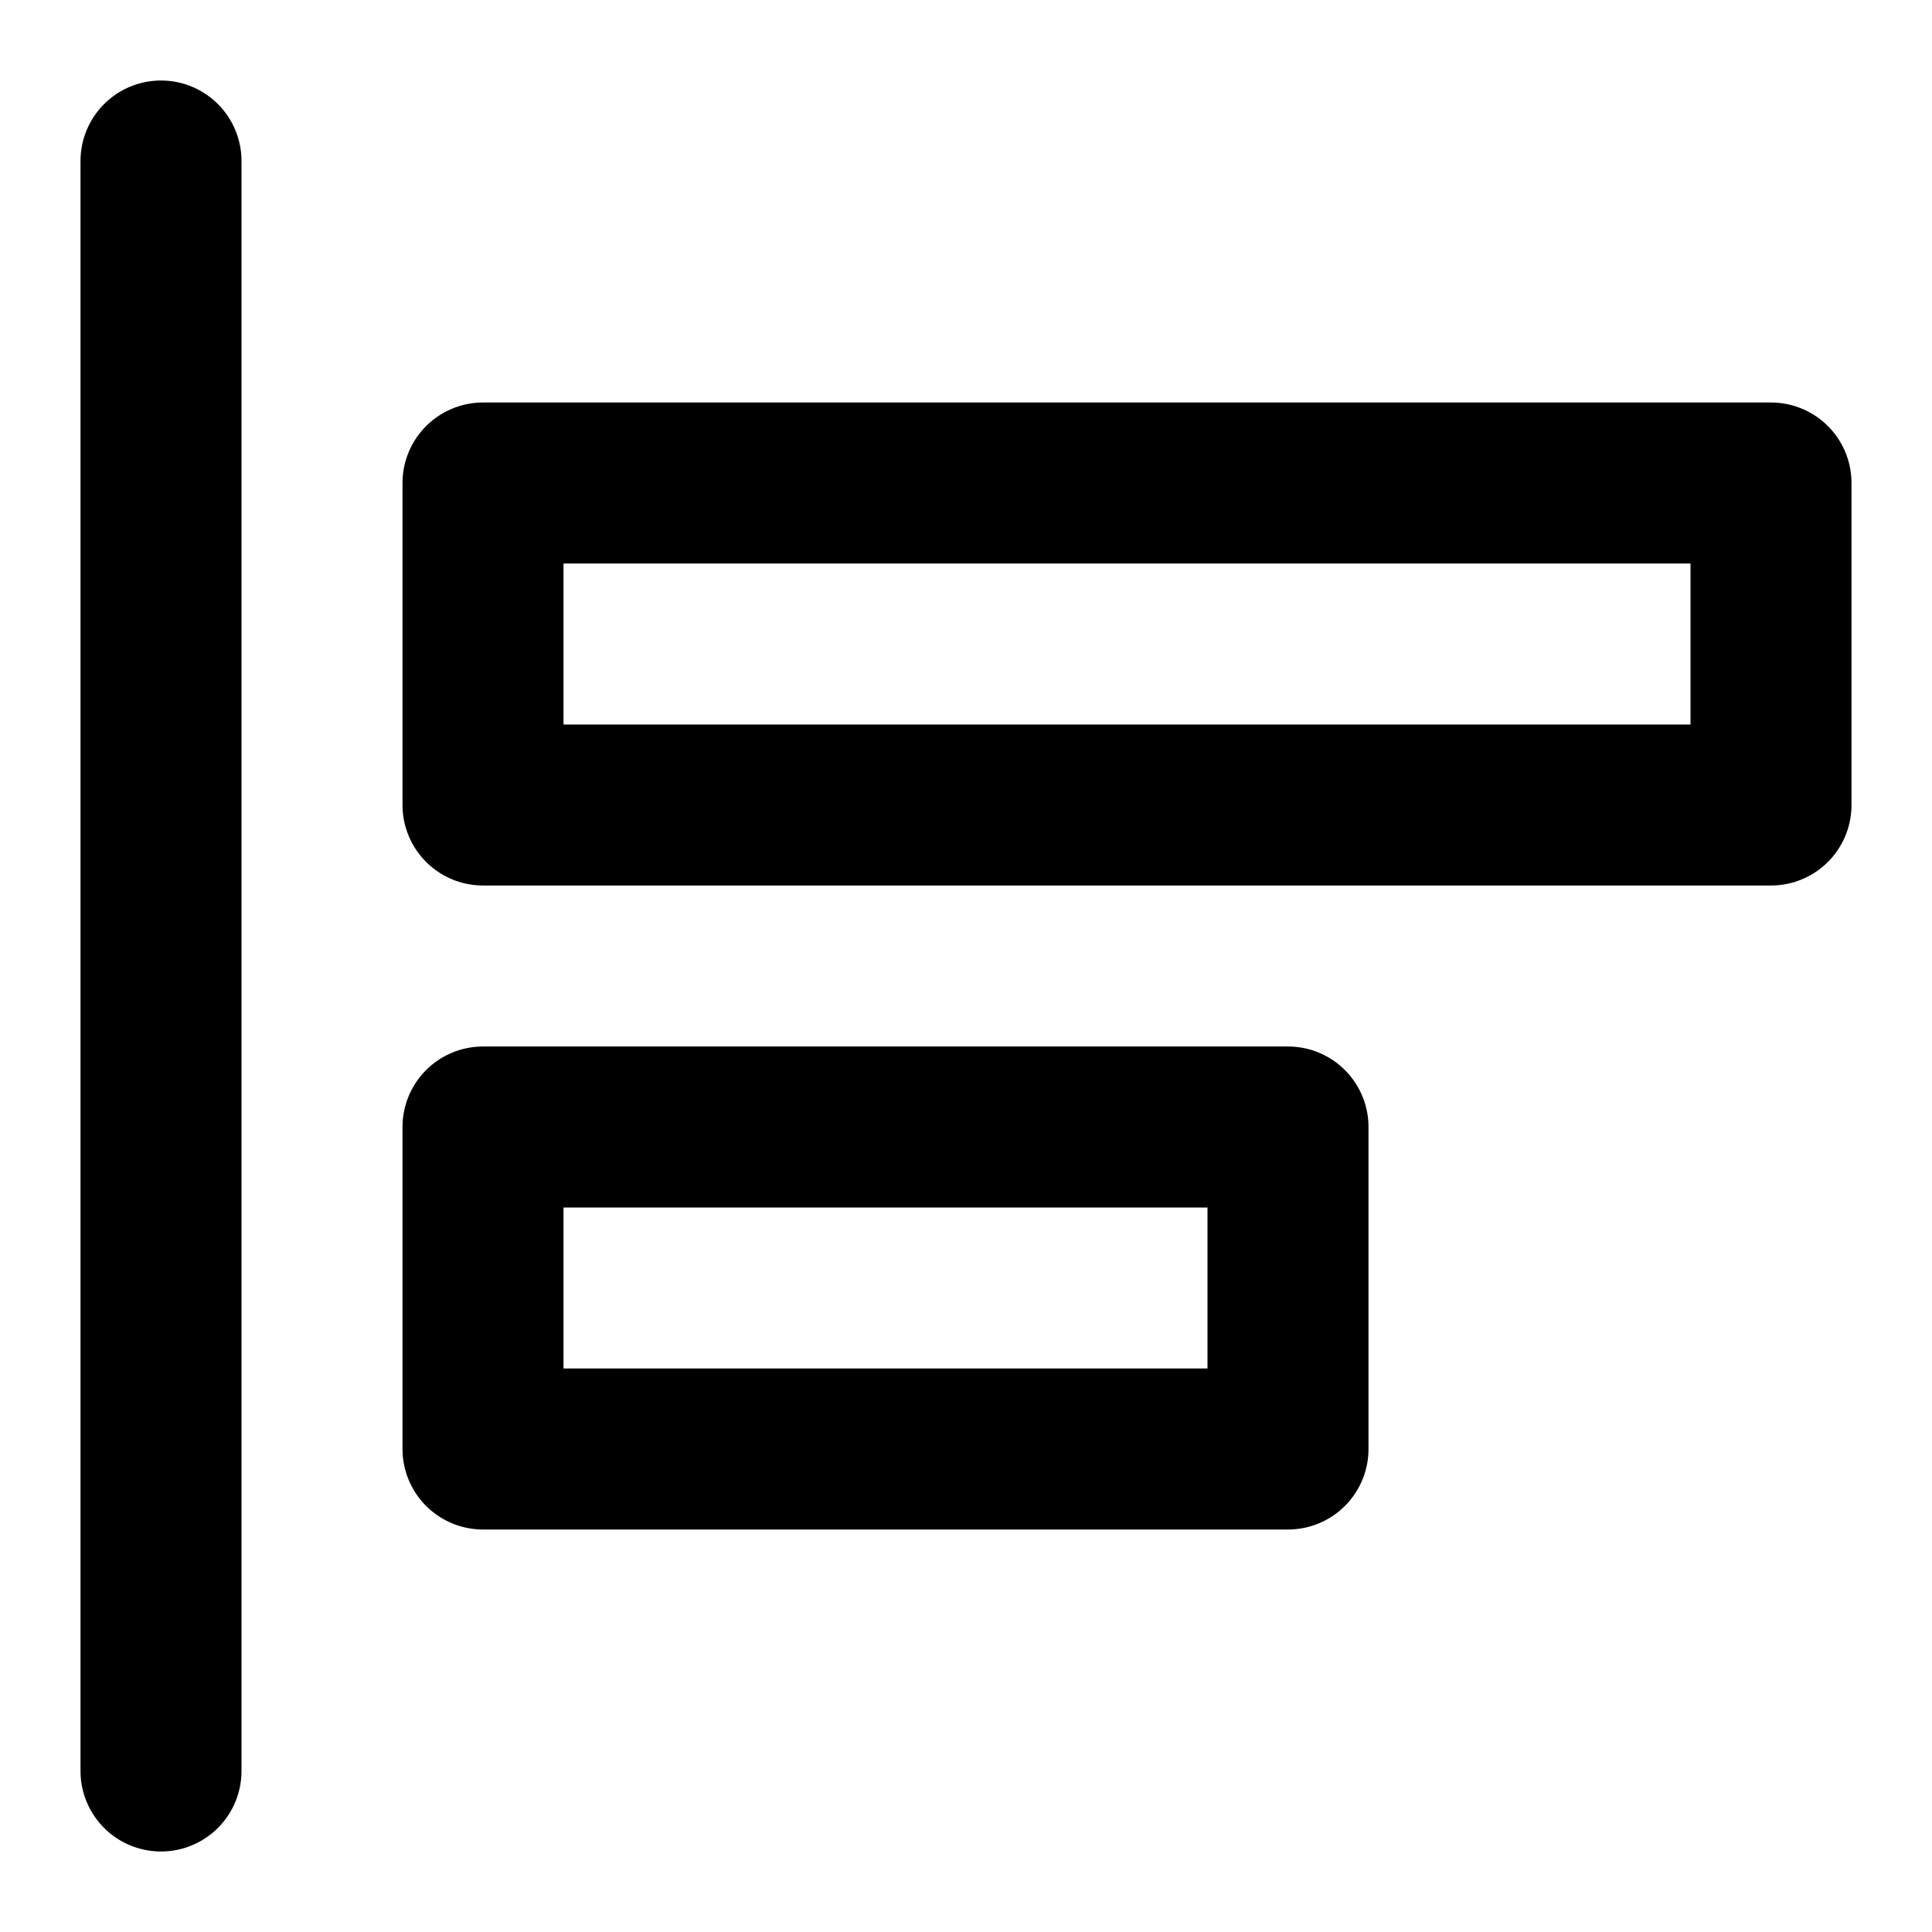
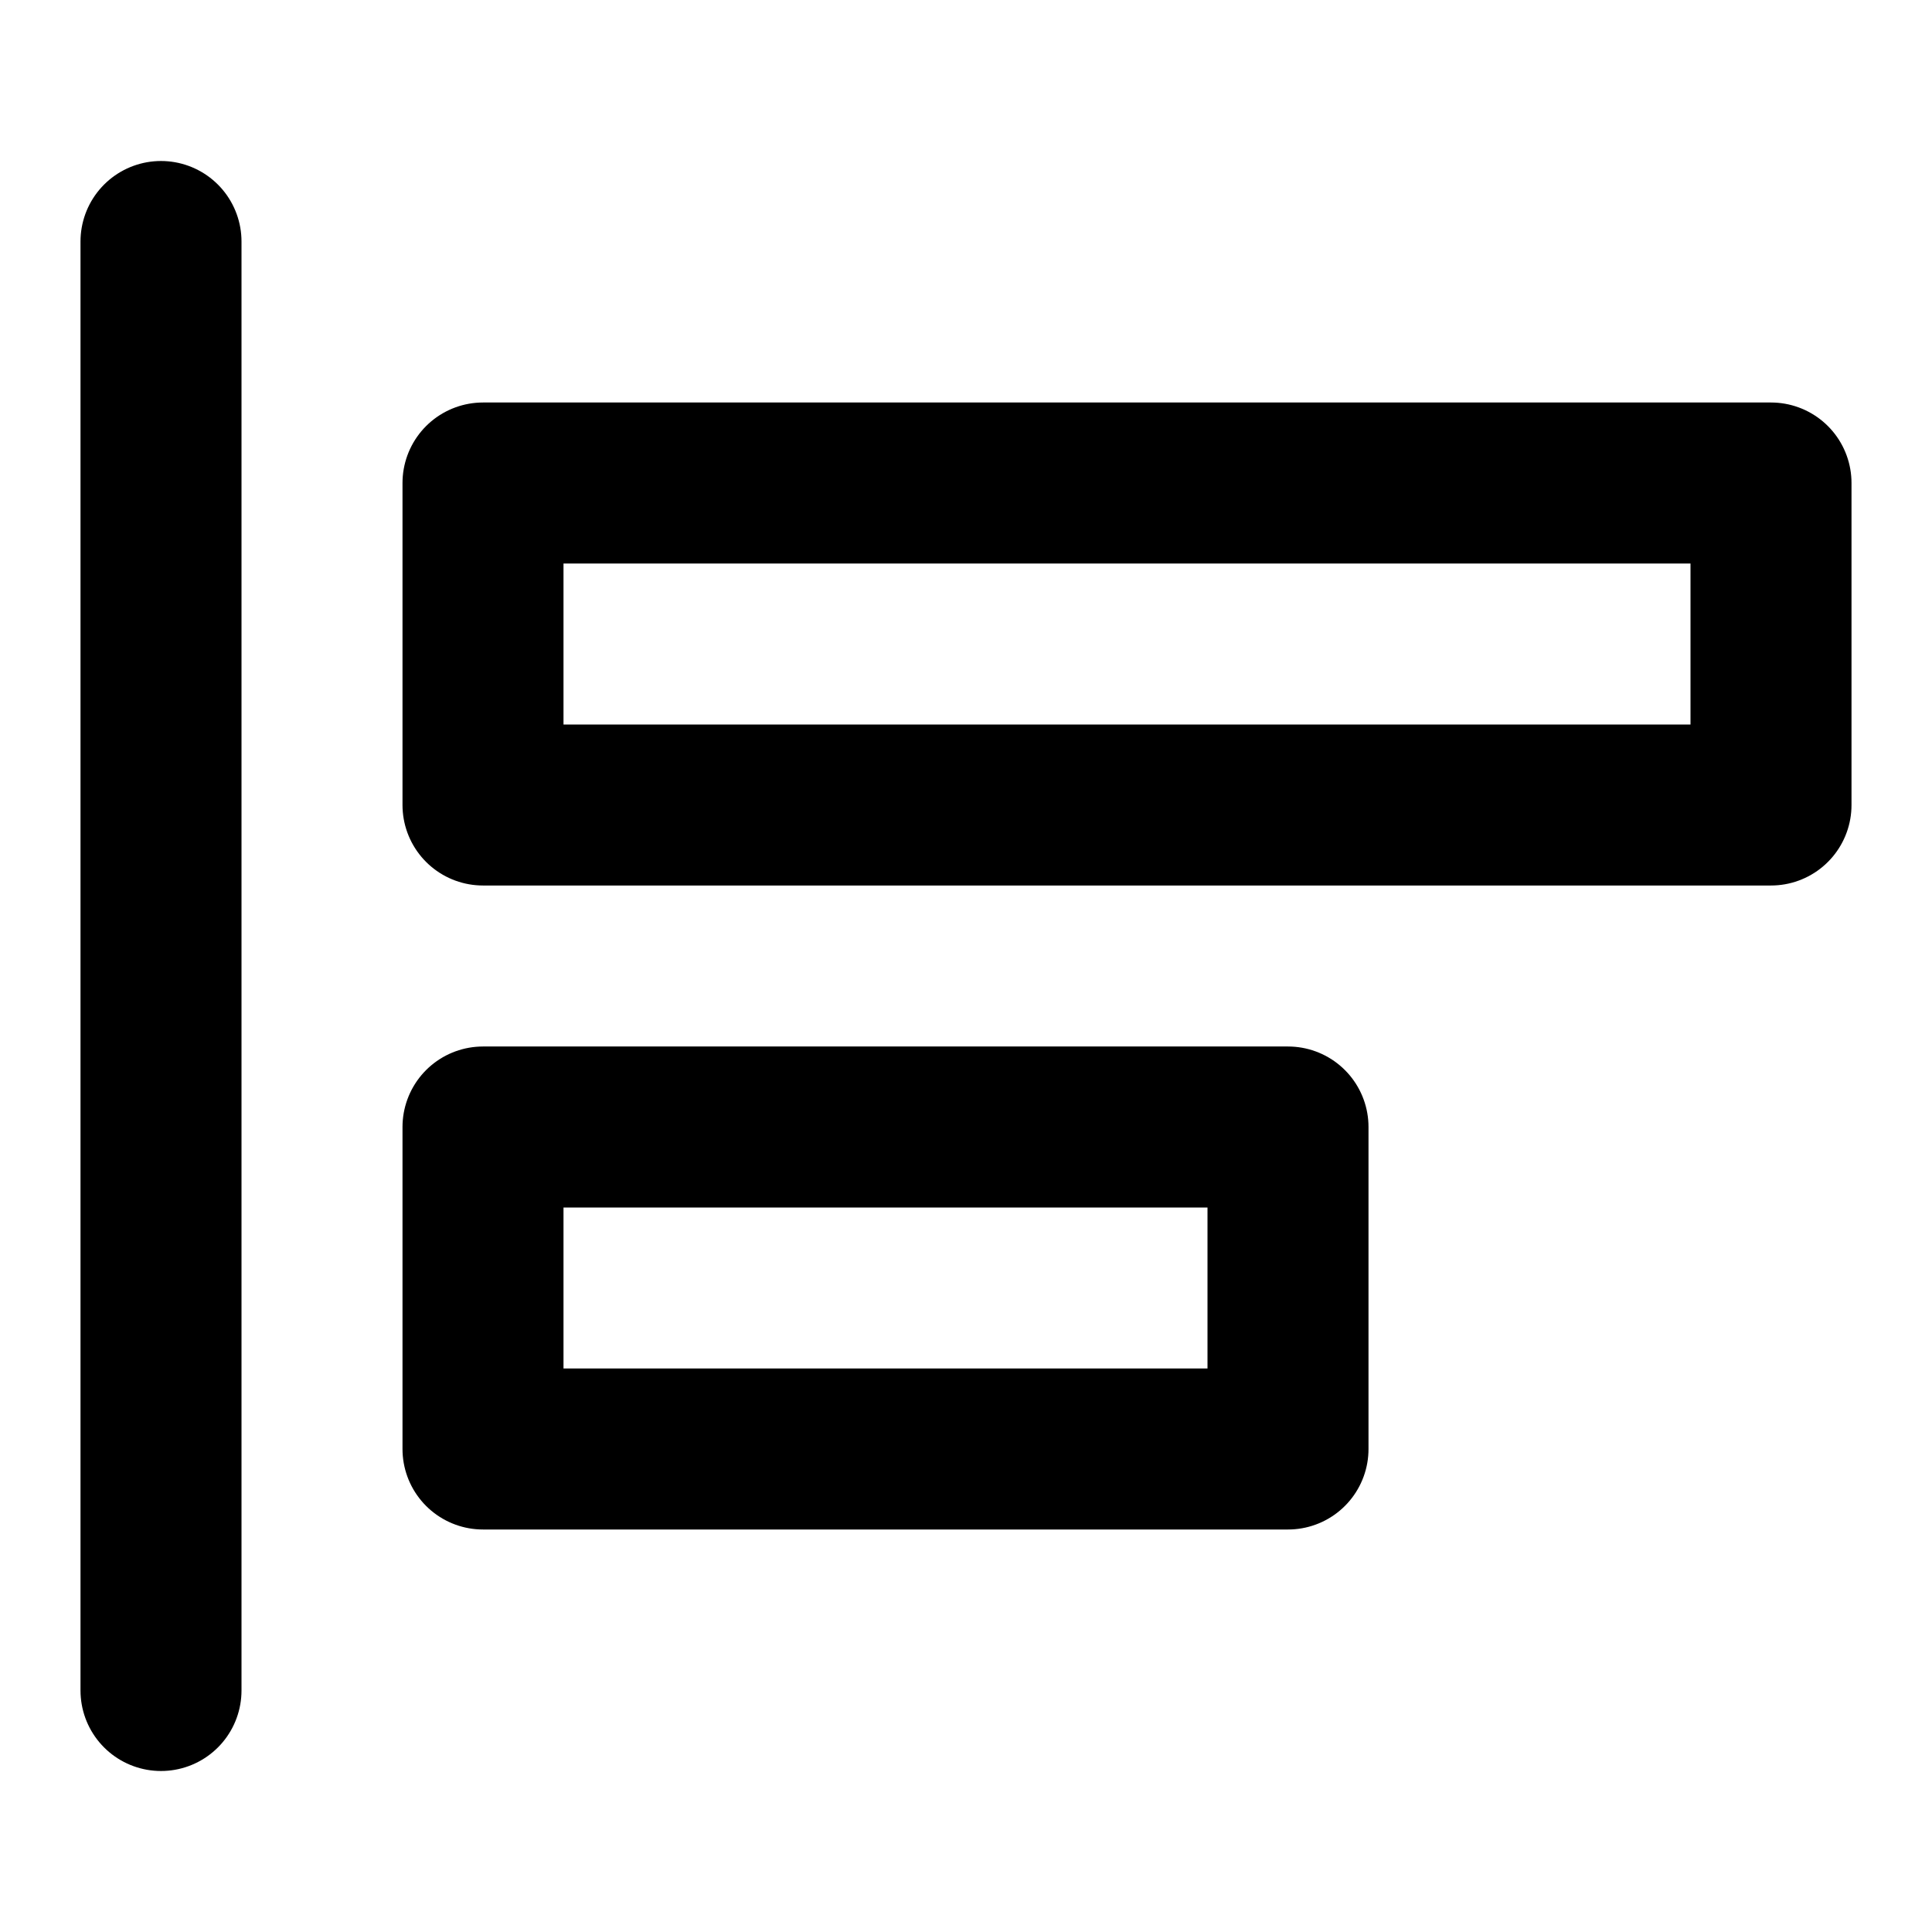
<svg xmlns="http://www.w3.org/2000/svg" width="24" height="24" viewBox="0 0 24 24" fill="none">
-   <path d="M2 2L2 22" stroke="black" stroke-width="2" stroke-miterlimit="5.759" stroke-linecap="round" />
+   <path d="M2 3L2 21" stroke="black" stroke-width="2" stroke-miterlimit="5.759" stroke-linecap="round" />
  <rect x="6" y="6" width="16" height="4" stroke="black" stroke-width="2" stroke-miterlimit="5.759" stroke-linecap="round" stroke-linejoin="round" />
  <rect x="6" y="14" width="10" height="4" stroke="black" stroke-width="2" stroke-miterlimit="5.759" stroke-linecap="round" stroke-linejoin="round" />
</svg>
